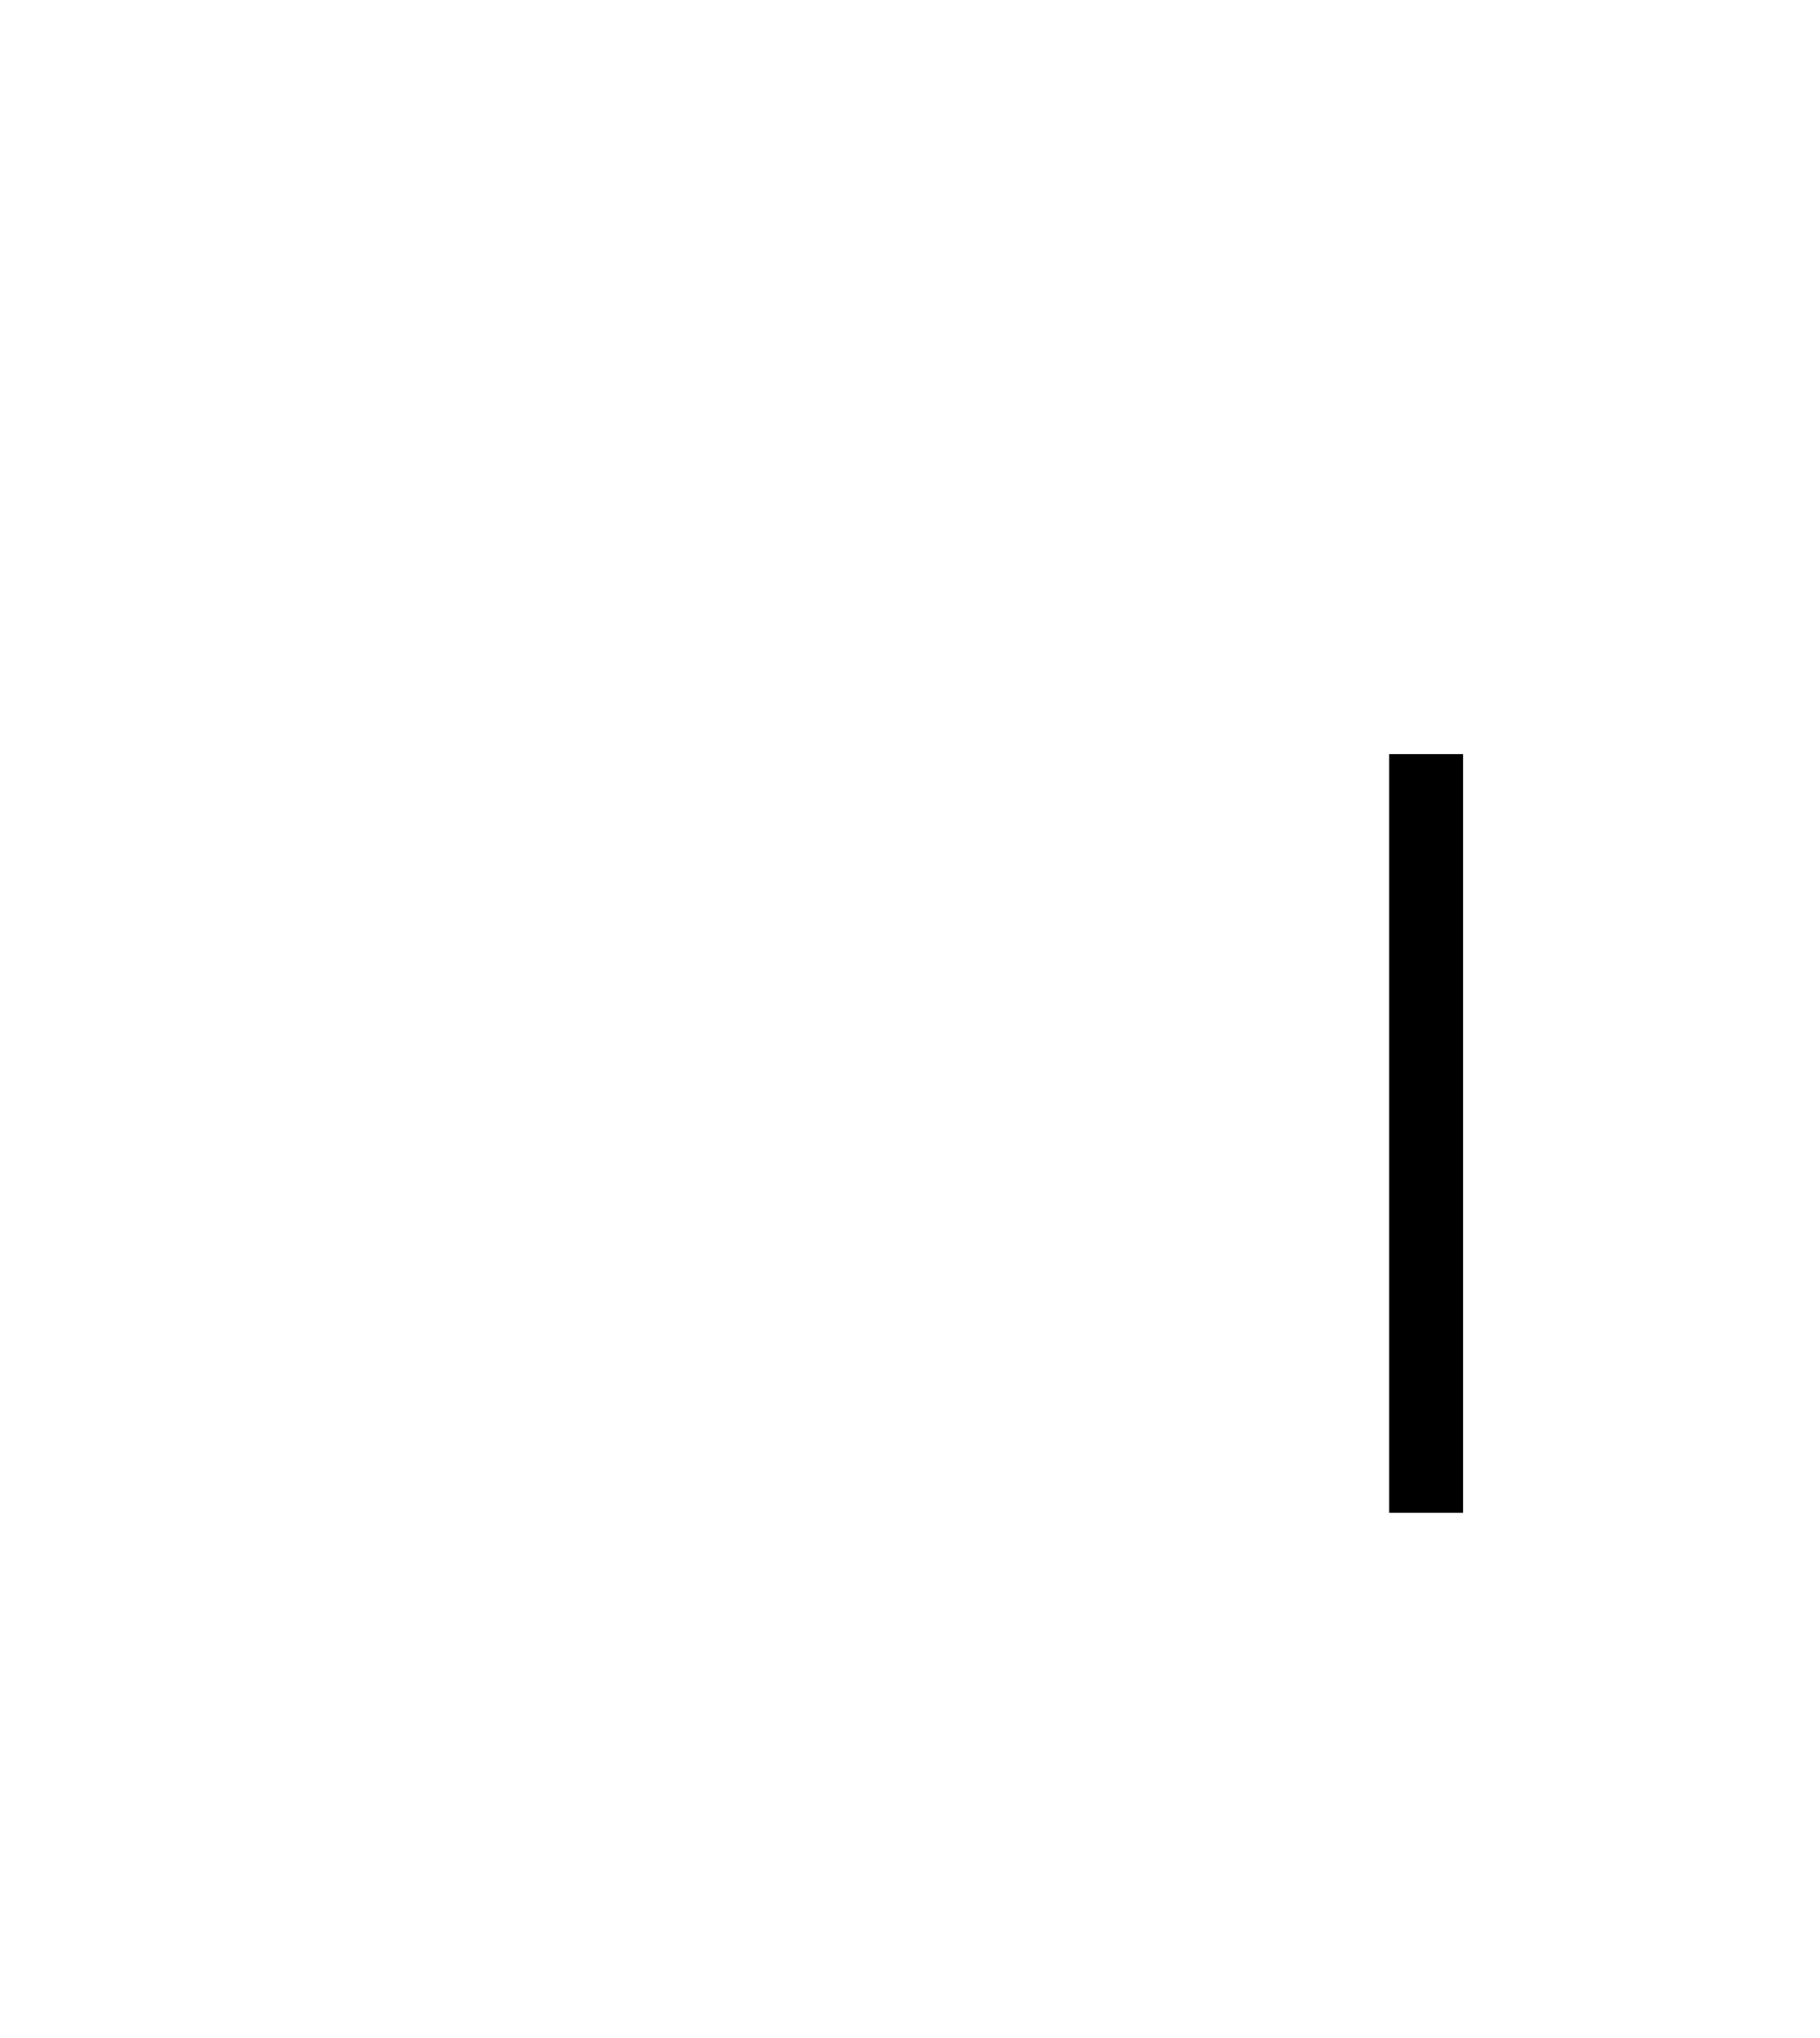
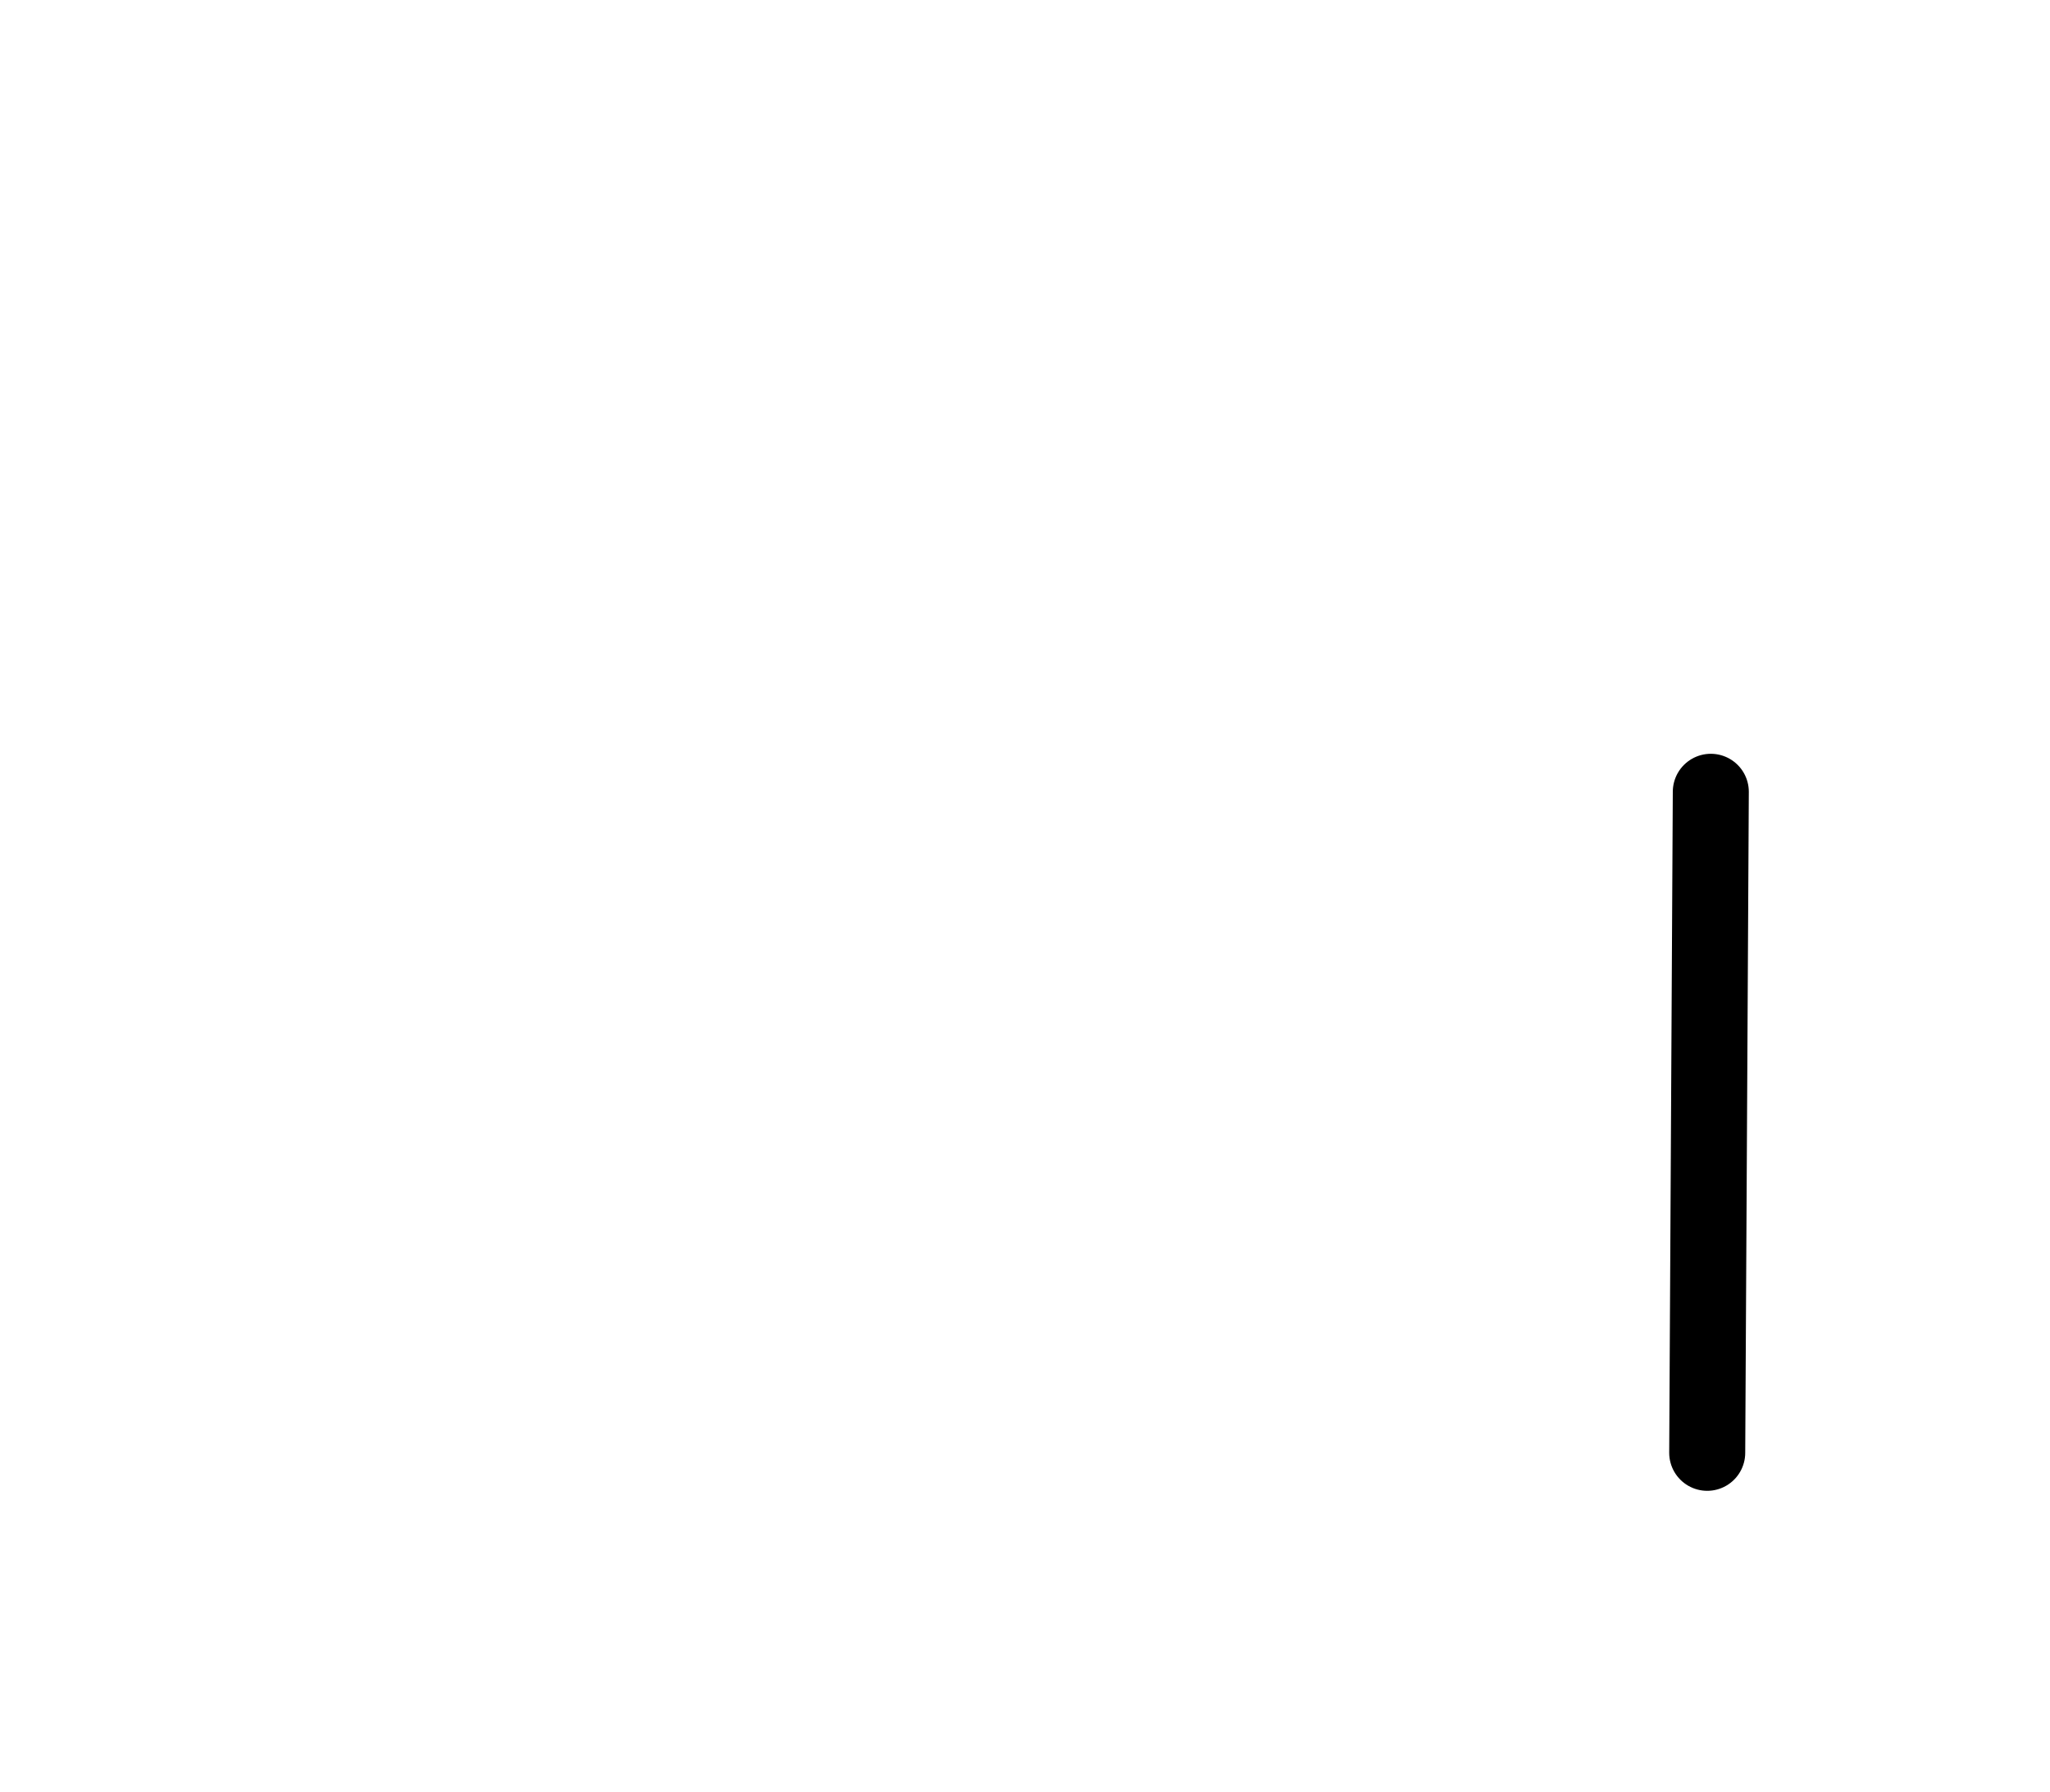
- <svg xmlns="http://www.w3.org/2000/svg" width="125mm" height="140mm" viewBox="0 0 125 140" version="1.1" id="svg8">
+ <svg xmlns="http://www.w3.org/2000/svg" width="107.866mm" height="94.239mm" viewBox="0 0 107.866 94.239" version="1.1" id="svg8">
  <defs id="defs2" />
-   <g id="layer1" transform="translate(-16.2721,-108.0891)" />
-   <g id="layer2" transform="translate(-16.2721,-108.0891)" />
-   <g id="layer3" transform="translate(-16.2721,-108.0891)">
-     <rect style="opacity:1;fill:#000000;fill-opacity:1;stroke:none;stroke-width:1;stroke-linecap:round;stroke-linejoin:round;stroke-miterlimit:3.6;stroke-dasharray:none;stroke-opacity:1;paint-order:stroke fill markers" id="rect917" width="5.078" height="52.118" x="111.719" y="159.891" />
+   <g id="layer3" style="display:inline" transform="translate(-32.25648,-155.9361)">
+     <path style="fill:none;stroke:#000000;stroke-width:4;stroke-linecap:round;stroke-linejoin:miter;stroke-miterlimit:4;stroke-dasharray:none;stroke-opacity:1" d="m 122.275,197.592 c -0.189,34.396 -0.189,34.774 -0.189,34.774" id="path962" />
  </g>
-   <g id="layer4" transform="translate(-16.2721,-108.0891)" />
-   <g id="layer7" transform="translate(-16.2721,-108.0891)" />
-   <g id="layer5" transform="translate(-16.2721,-108.0891)" />
-   <g id="layer6" transform="translate(-16.2721,-108.0891)" />
</svg>
